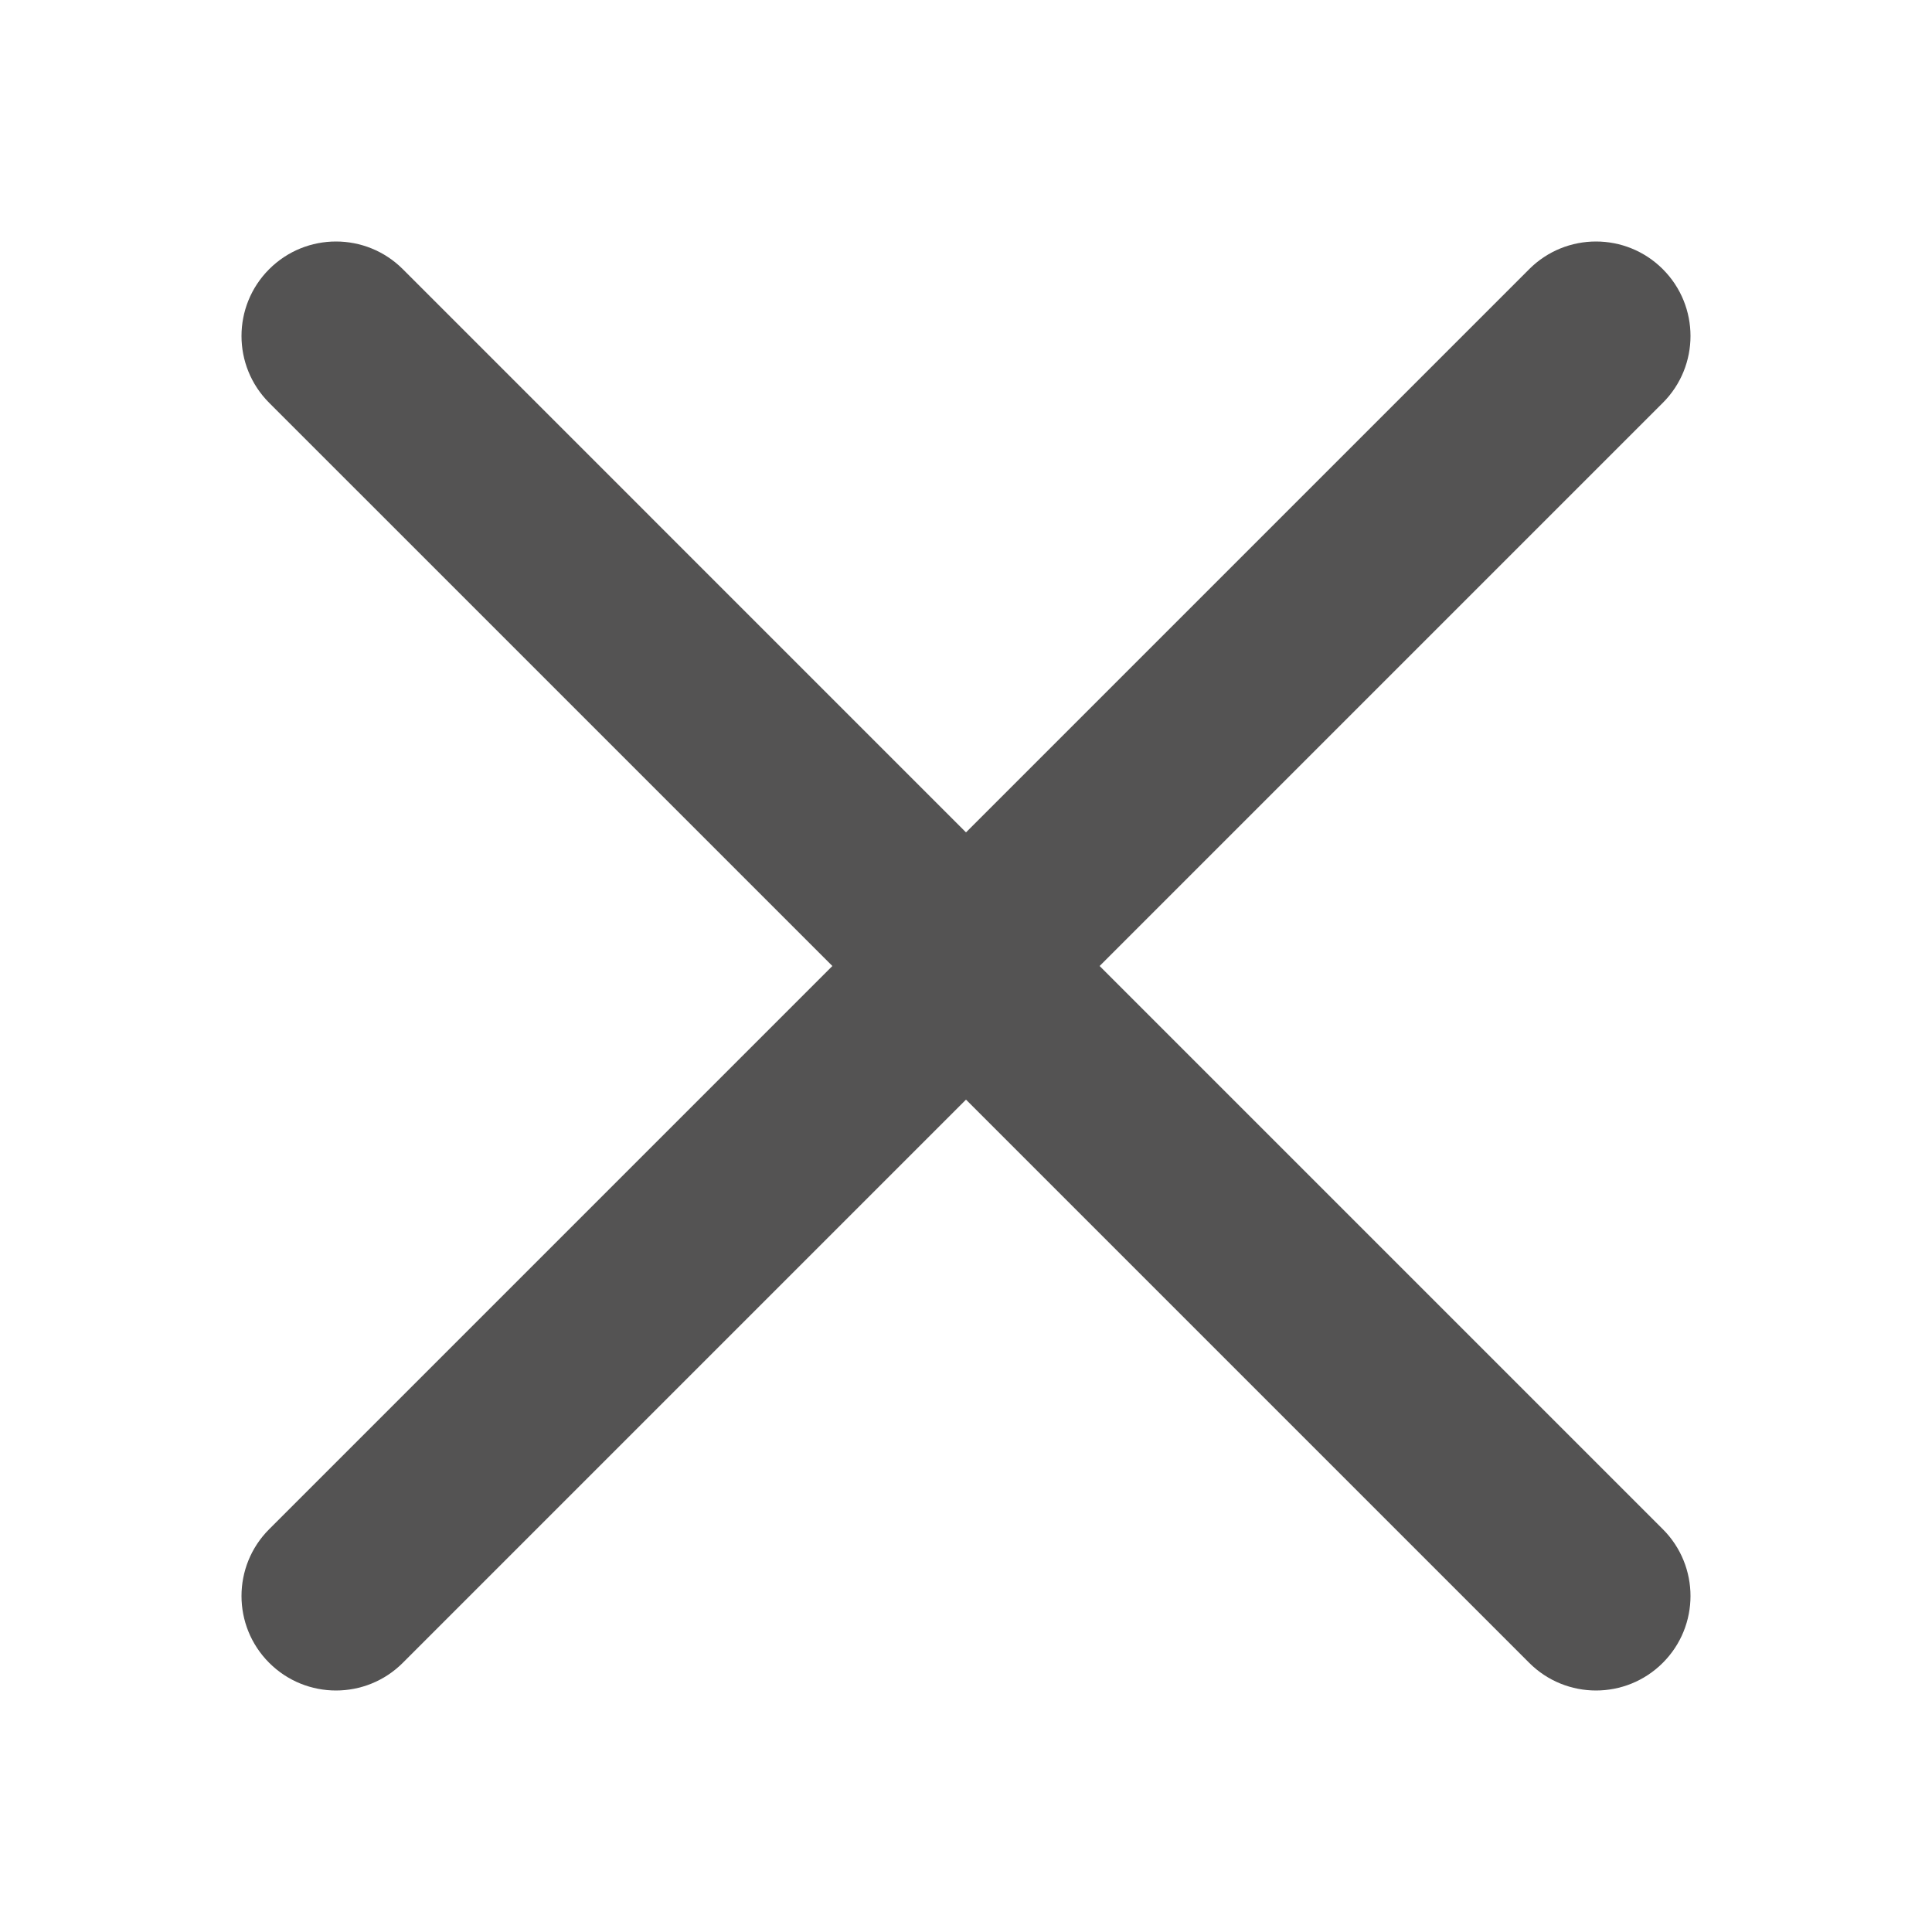
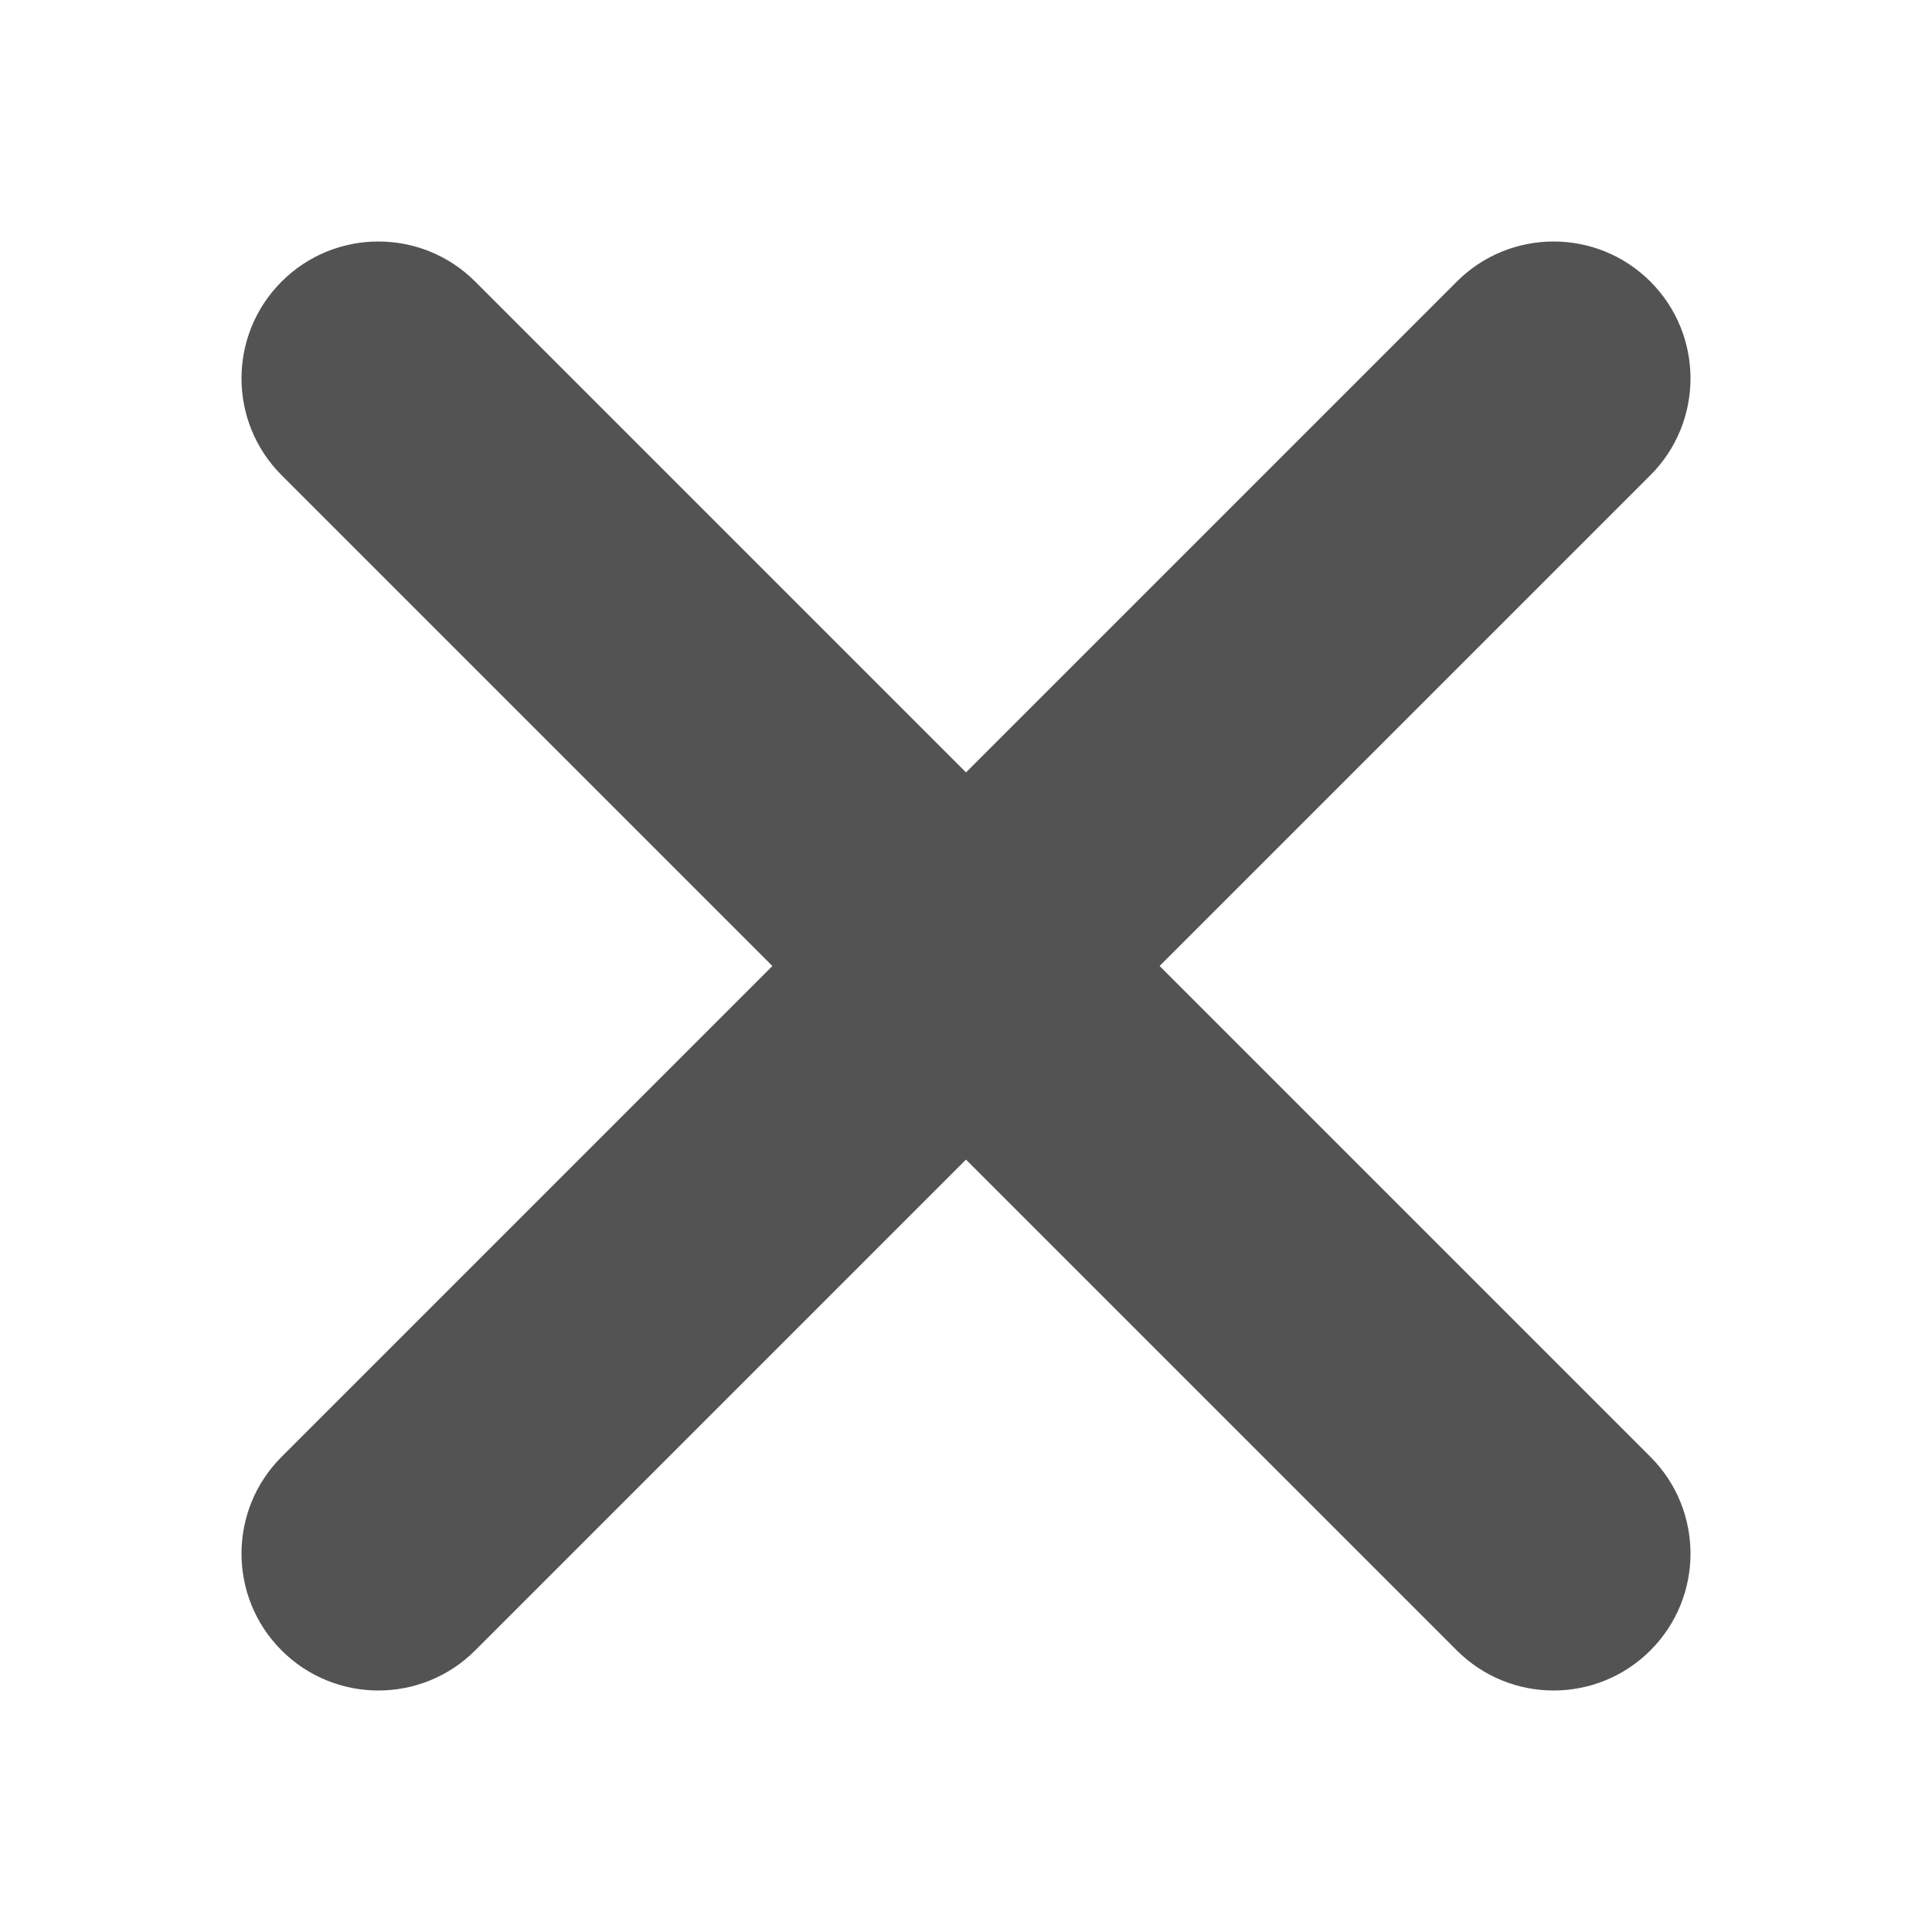
<svg xmlns="http://www.w3.org/2000/svg" width="400" height="400" viewBox="0 0 400 400" fill="none">
-   <path d="M55.73 316.601C48.09 324.242 48.09 336.628 55.73 344.269C63.371 351.91 75.759 351.91 83.4 344.269L55.73 316.601ZM213.834 213.834C221.475 206.193 221.475 193.807 213.834 186.166C206.193 178.525 193.807 178.525 186.166 186.166L213.834 213.834ZM186.166 186.166C178.525 193.807 178.525 206.193 186.166 213.834C193.807 221.475 206.193 221.475 213.834 213.834L186.166 186.166ZM344.269 83.4C351.91 75.759 351.91 63.371 344.269 55.73C336.628 48.09 324.242 48.09 316.601 55.73L344.269 83.4ZM213.834 186.166C206.193 178.525 193.807 178.525 186.166 186.166C178.525 193.807 178.525 206.193 186.166 213.834L213.834 186.166ZM316.601 344.269C324.242 351.91 336.628 351.91 344.269 344.269C351.91 336.628 351.91 324.242 344.269 316.601L316.601 344.269ZM186.166 213.834C193.807 221.475 206.193 221.475 213.834 213.834C221.475 206.193 221.475 193.807 213.834 186.166L186.166 213.834ZM83.4 55.73C75.759 48.09 63.371 48.09 55.73 55.73C48.09 63.371 48.09 75.759 55.73 83.4L83.4 55.73ZM83.4 344.269L213.834 213.834L186.166 186.166L55.73 316.601L83.4 344.269ZM213.834 213.834L344.269 83.4L316.601 55.73L186.166 186.166L213.834 213.834ZM186.166 213.834L316.601 344.269L344.269 316.601L213.834 186.166L186.166 213.834ZM213.834 186.166L83.4 55.73L55.73 83.4L186.166 213.834L213.834 186.166Z" fill="#545353" />
+   <path d="M58.302 58.301C47.233 69.37 47.233 87.316 58.302 98.385L159.916 199.999L58.302 301.616C47.233 312.684 47.233 330.631 58.302 341.699C69.37 352.767 87.316 352.767 98.385 341.699L199.999 240.082L301.616 341.699C312.684 352.767 330.631 352.767 341.699 341.699C352.767 330.631 352.767 312.684 341.699 301.616L240.083 199.999L341.699 98.385C352.767 87.317 352.767 69.371 341.699 58.302C330.628 47.233 312.684 47.233 301.616 58.302L199.999 159.916L98.385 58.301C87.316 47.233 69.37 47.233 58.302 58.301Z" fill="#545353" />
</svg>
